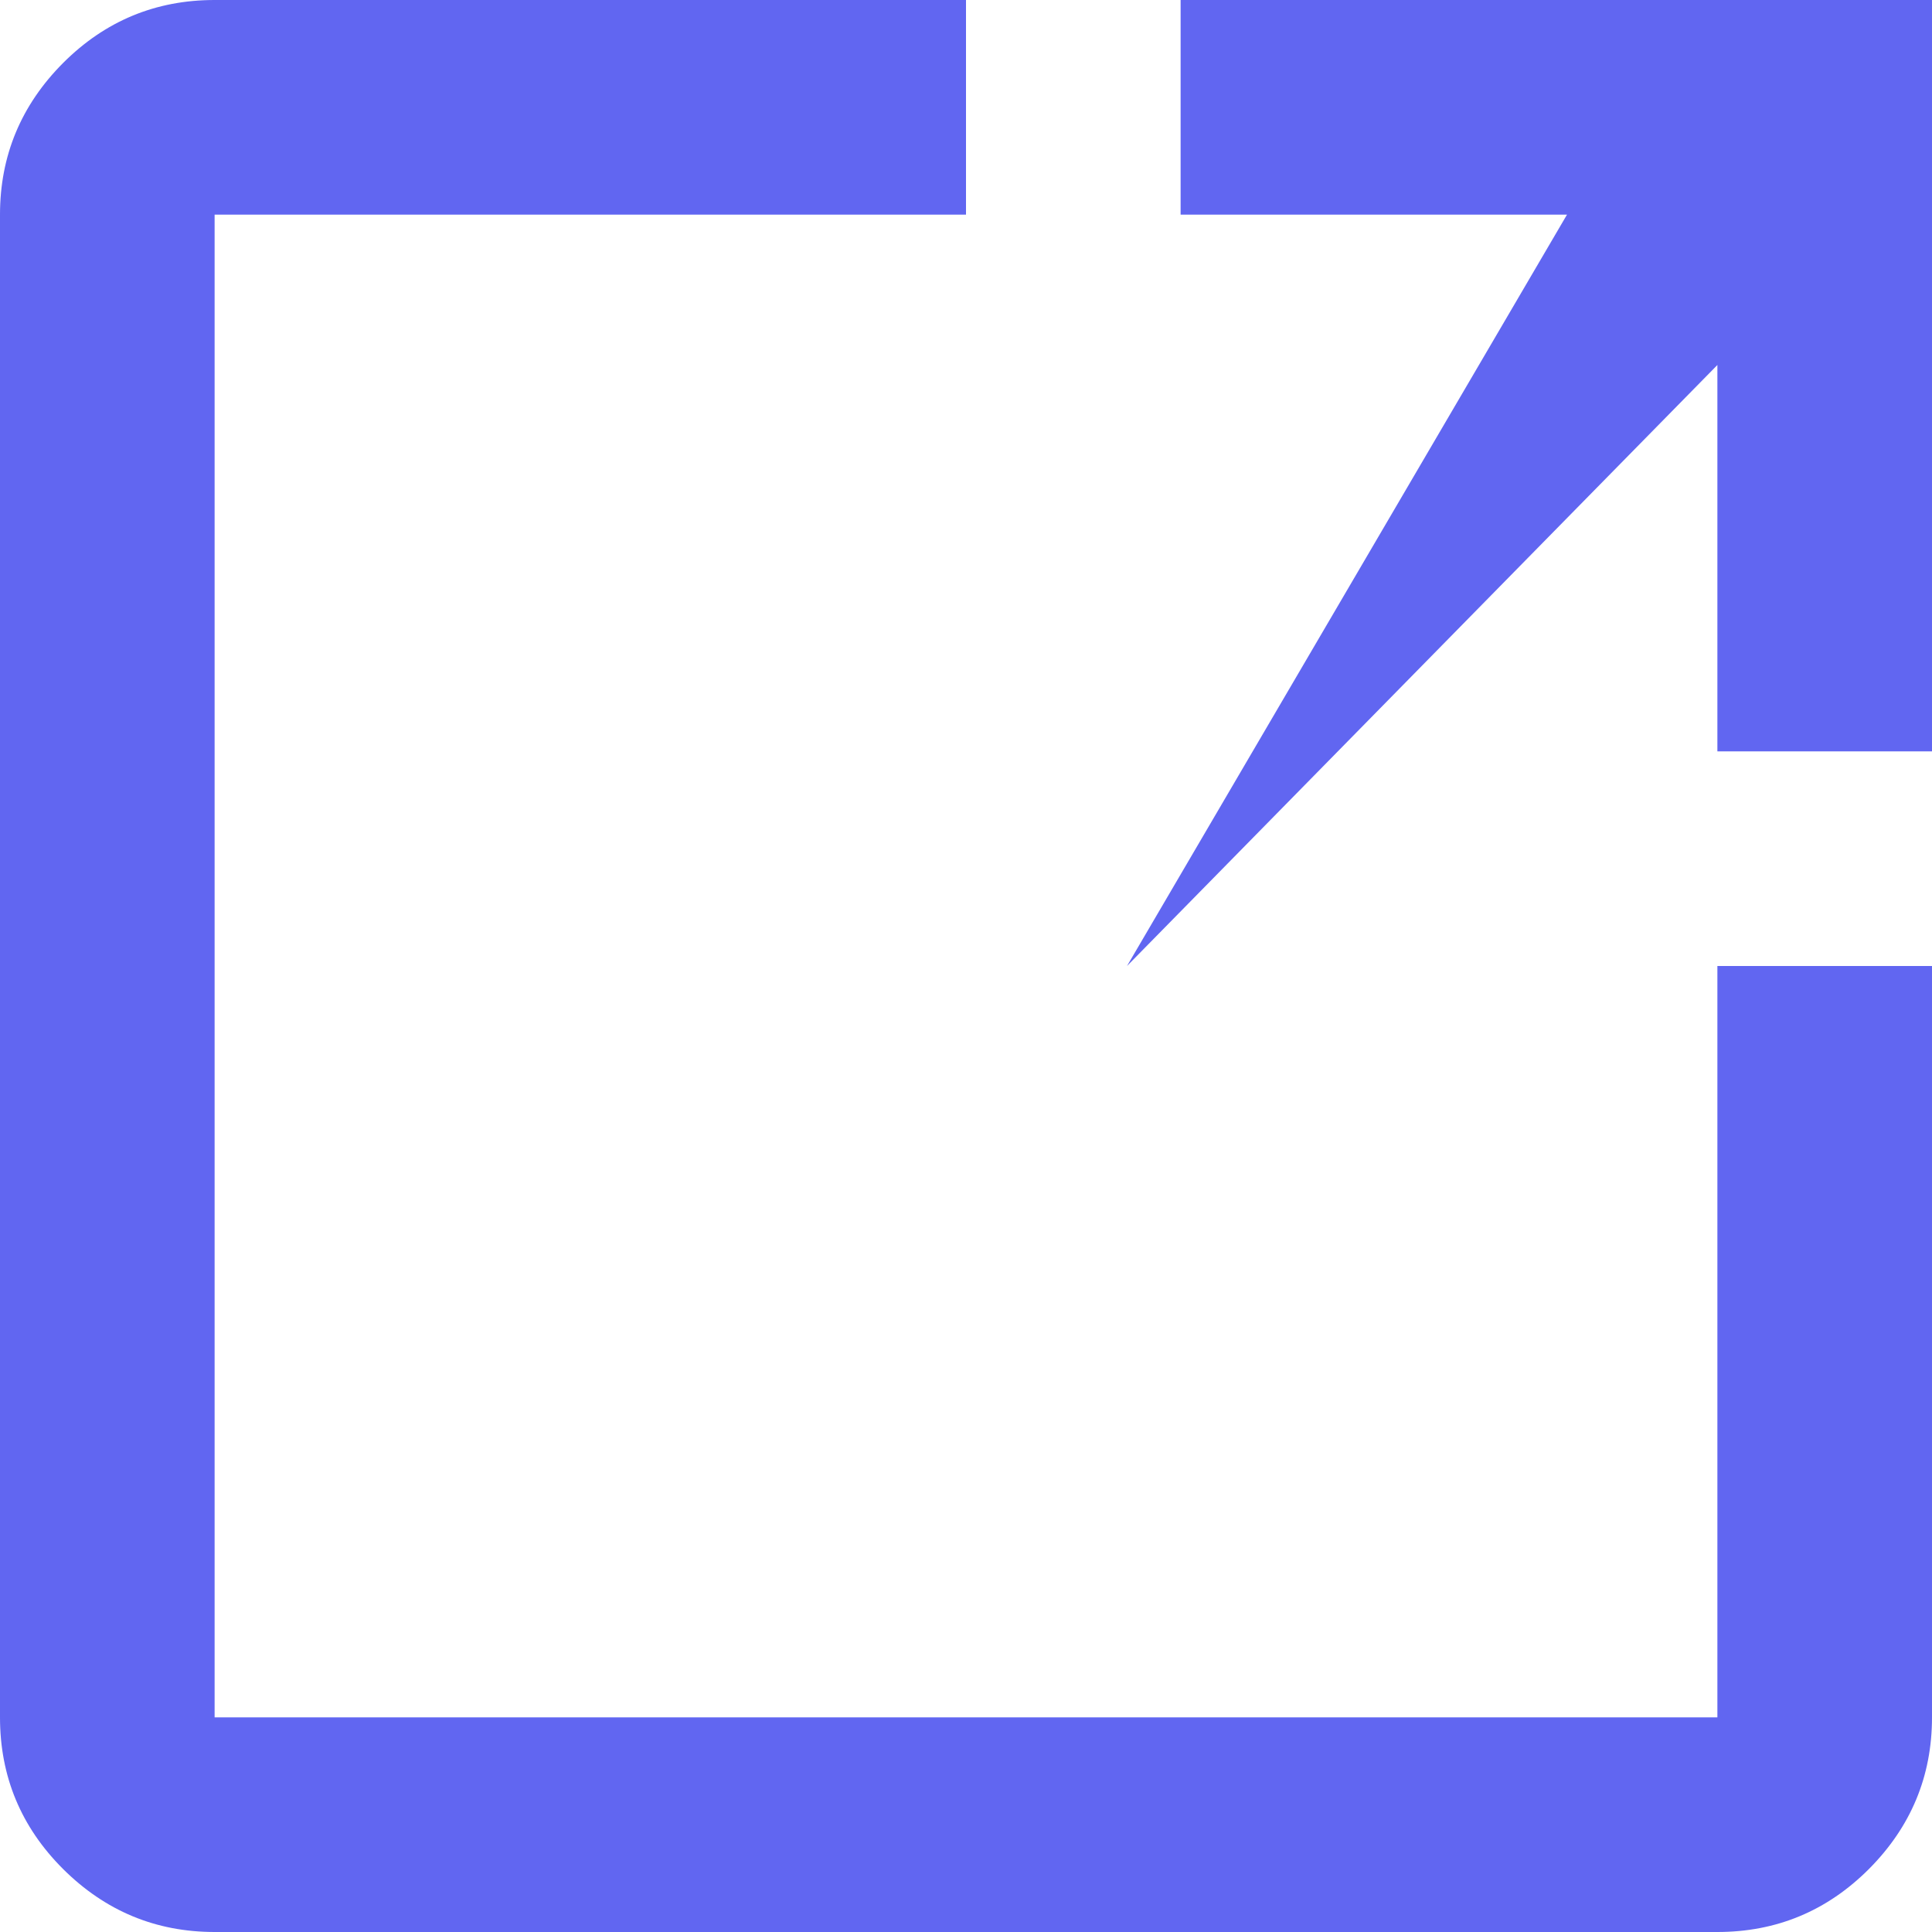
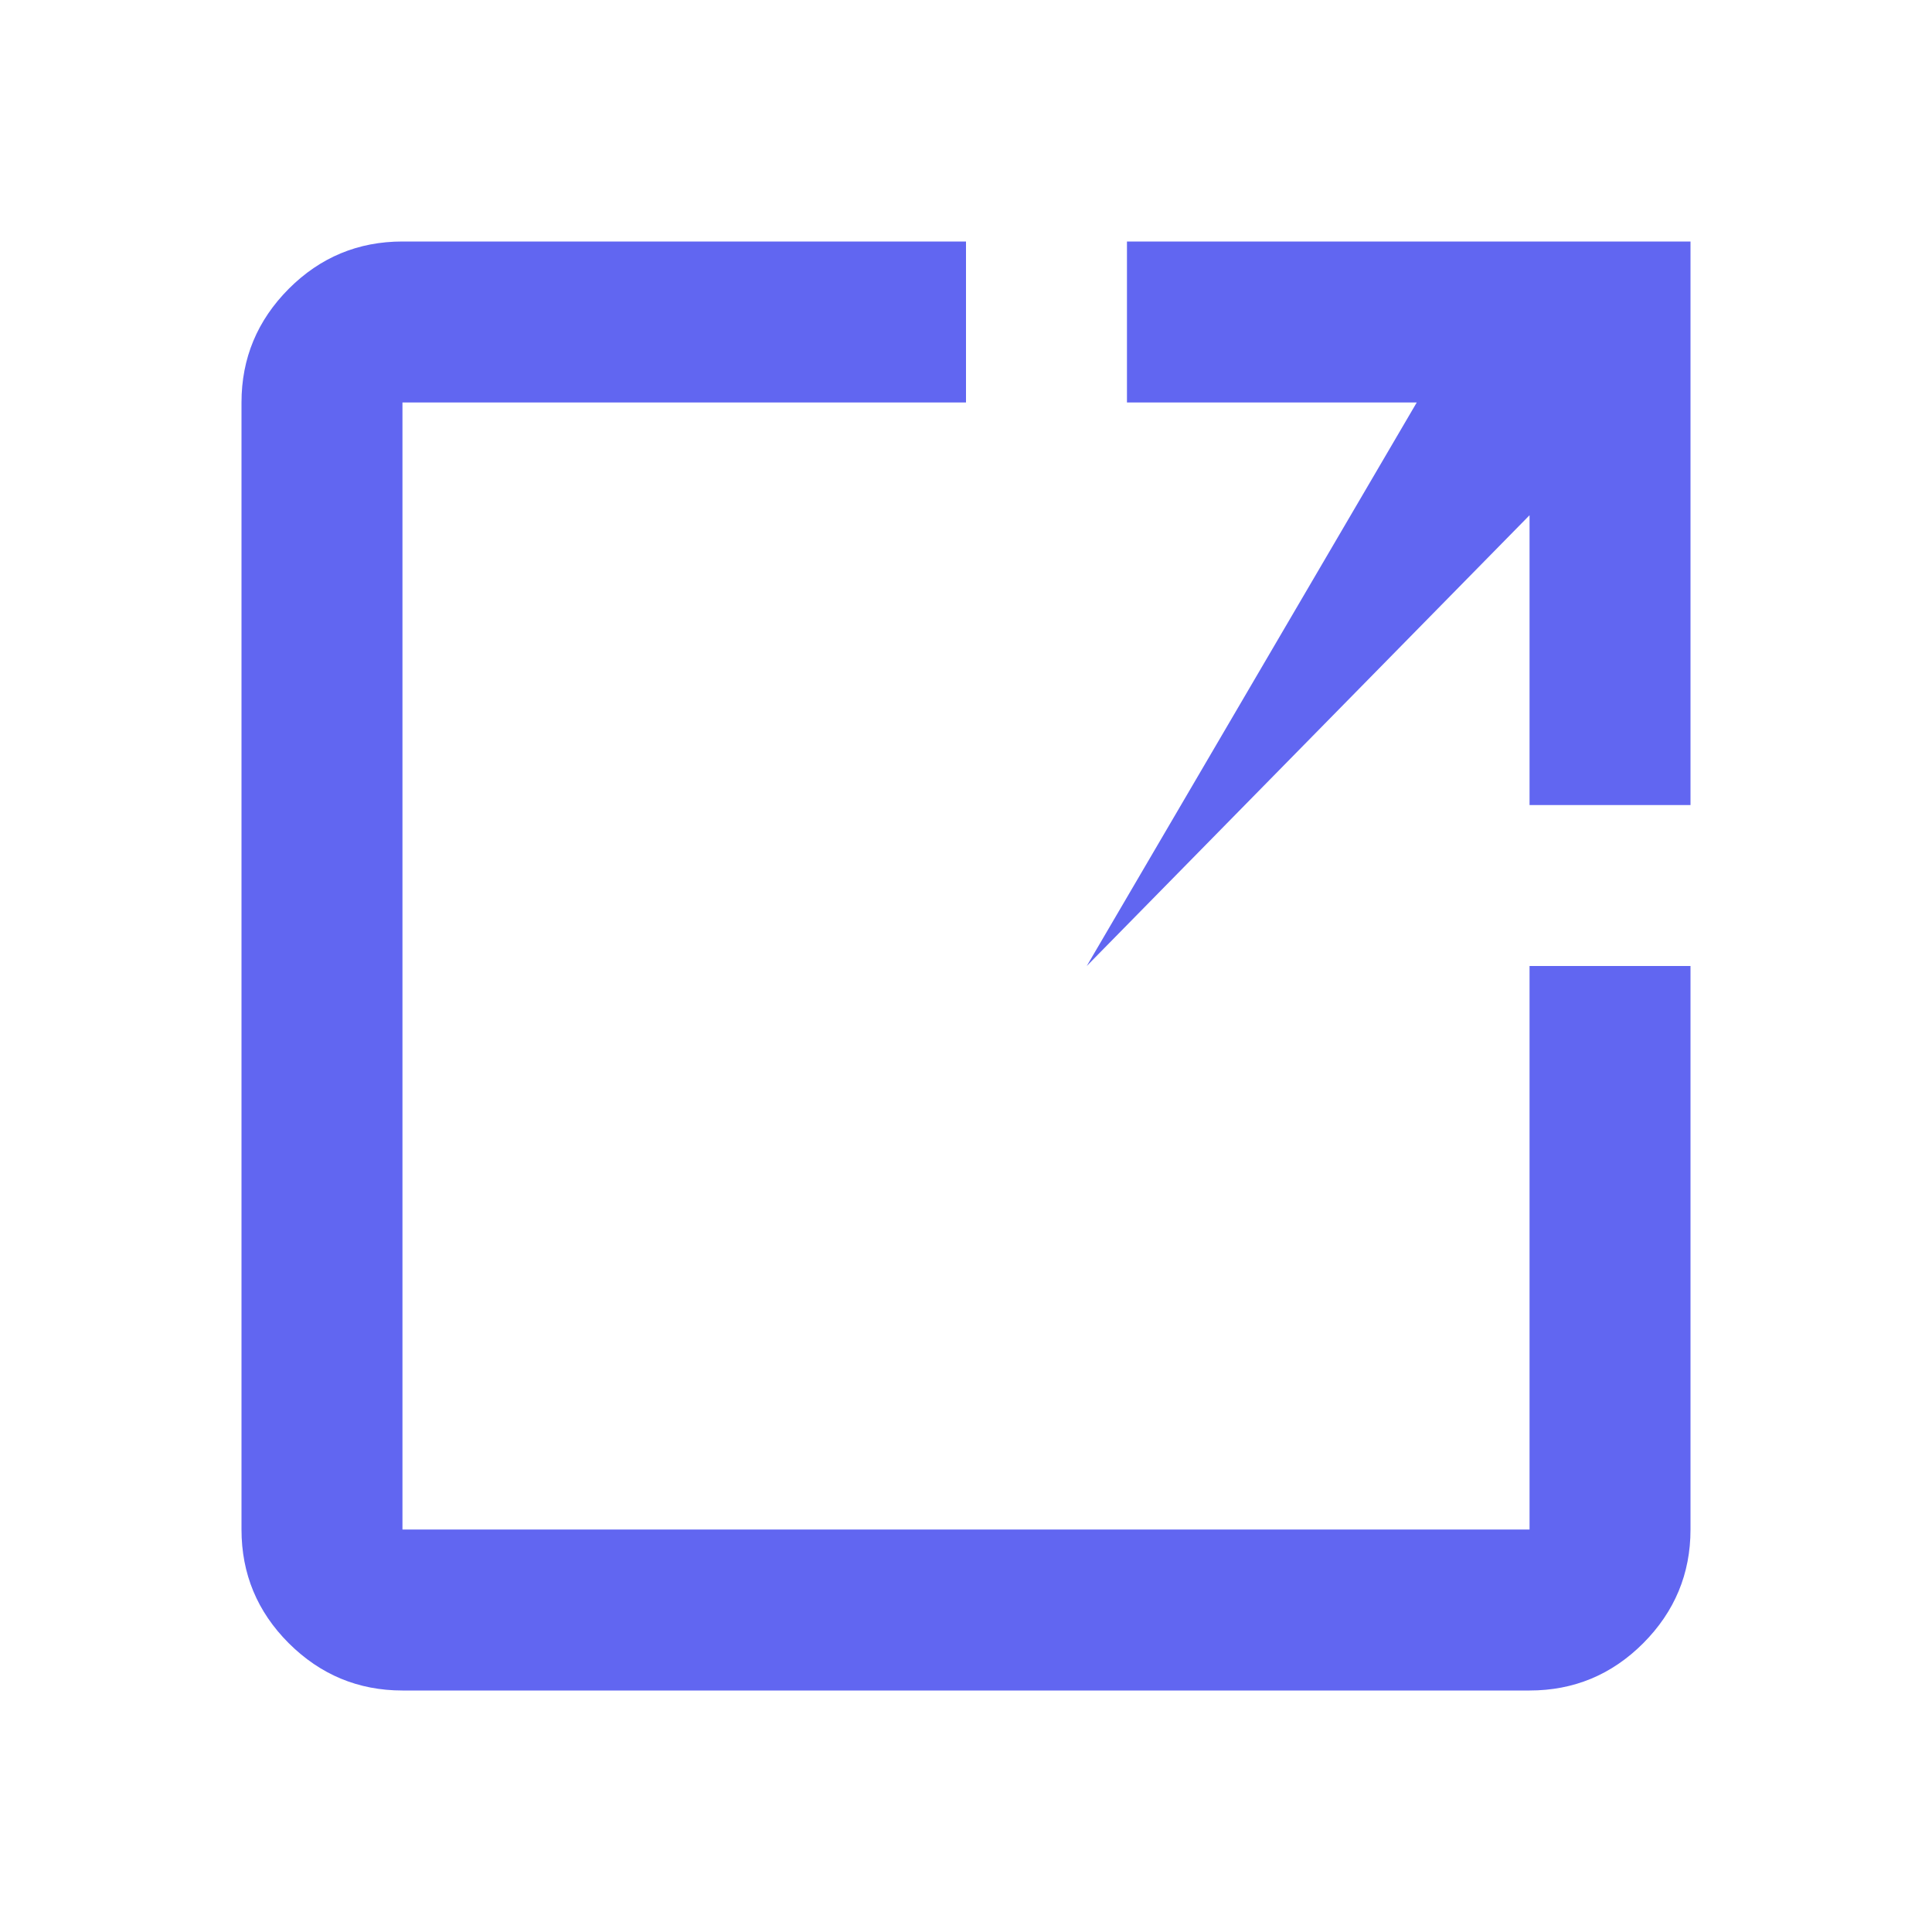
- <svg xmlns="http://www.w3.org/2000/svg" width="12" height="12" viewBox="0 0 12 12" fill="none">
-   <path d="M1.333 12C0.967 12 0.653 11.869 0.391 11.608C0.13 11.347 -0 11.033 1.13186e-06 10.667V1.333C1.13186e-06 0.967 0.131 0.653 0.392 0.391C0.653 0.13 0.967 -0 1.333 1.13186e-06H6V1.333H1.333V10.667H10.667V6H12V10.667C12 11.033 11.869 11.347 11.608 11.609C11.347 11.87 11.033 12 10.667 12H1.333ZM7 6L9.733 1.333H7.333V1.13186e-06H12V4.667H10.667V2.267L7 6Z" fill="#6166F1" />
+ <svg xmlns="http://www.w3.org/2000/svg" width="16" height="16" viewBox="0 0 16 16" fill="none">
+   <path d="M3.333 14C2.967 14 2.653 13.869 2.391 13.608C2.13 13.347 2 13.033 2 12.667V3.333C2 2.967 2.131 2.653 2.392 2.391C2.653 2.13 2.967 2 3.333 2H8V3.333H3.333V12.667H12.667V8H14V12.667C14 13.033 13.869 13.347 13.608 13.609C13.347 13.87 13.033 14 12.667 14H3.333ZM9 8L11.733 3.333H9.333V2H14V6.667H12.667V4.267L9 8Z" fill="#6166F1" />
</svg>
